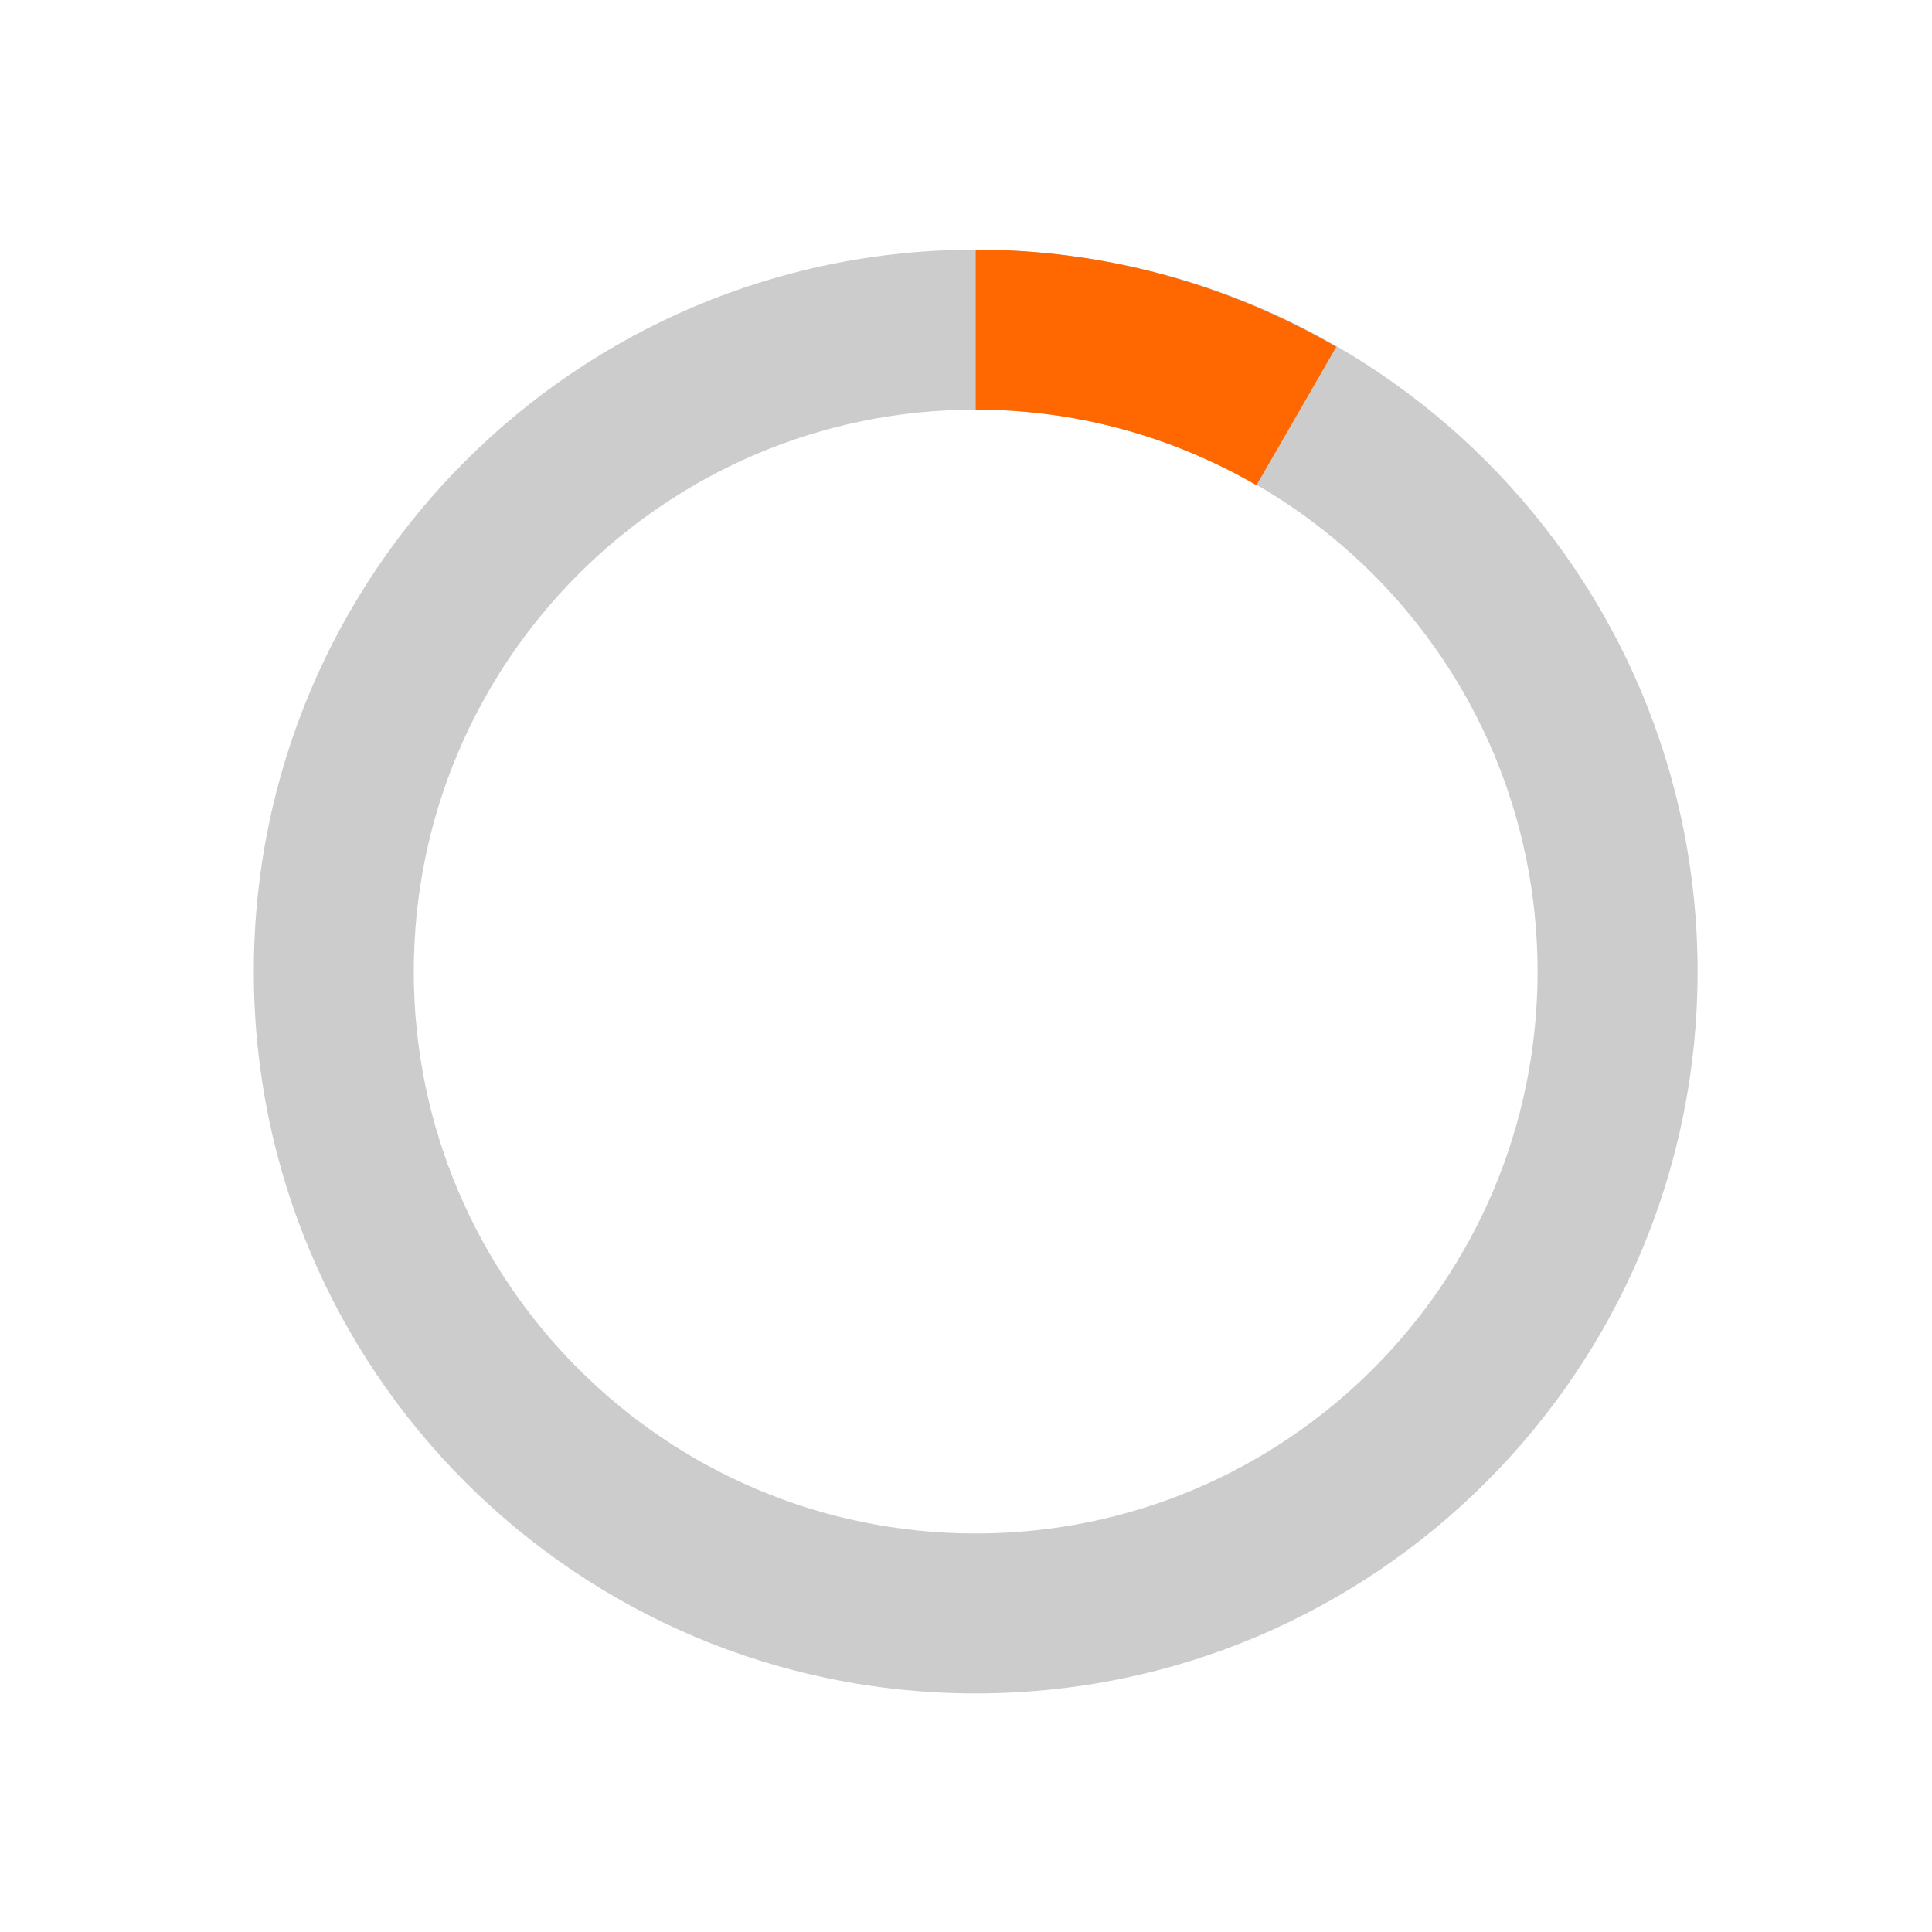
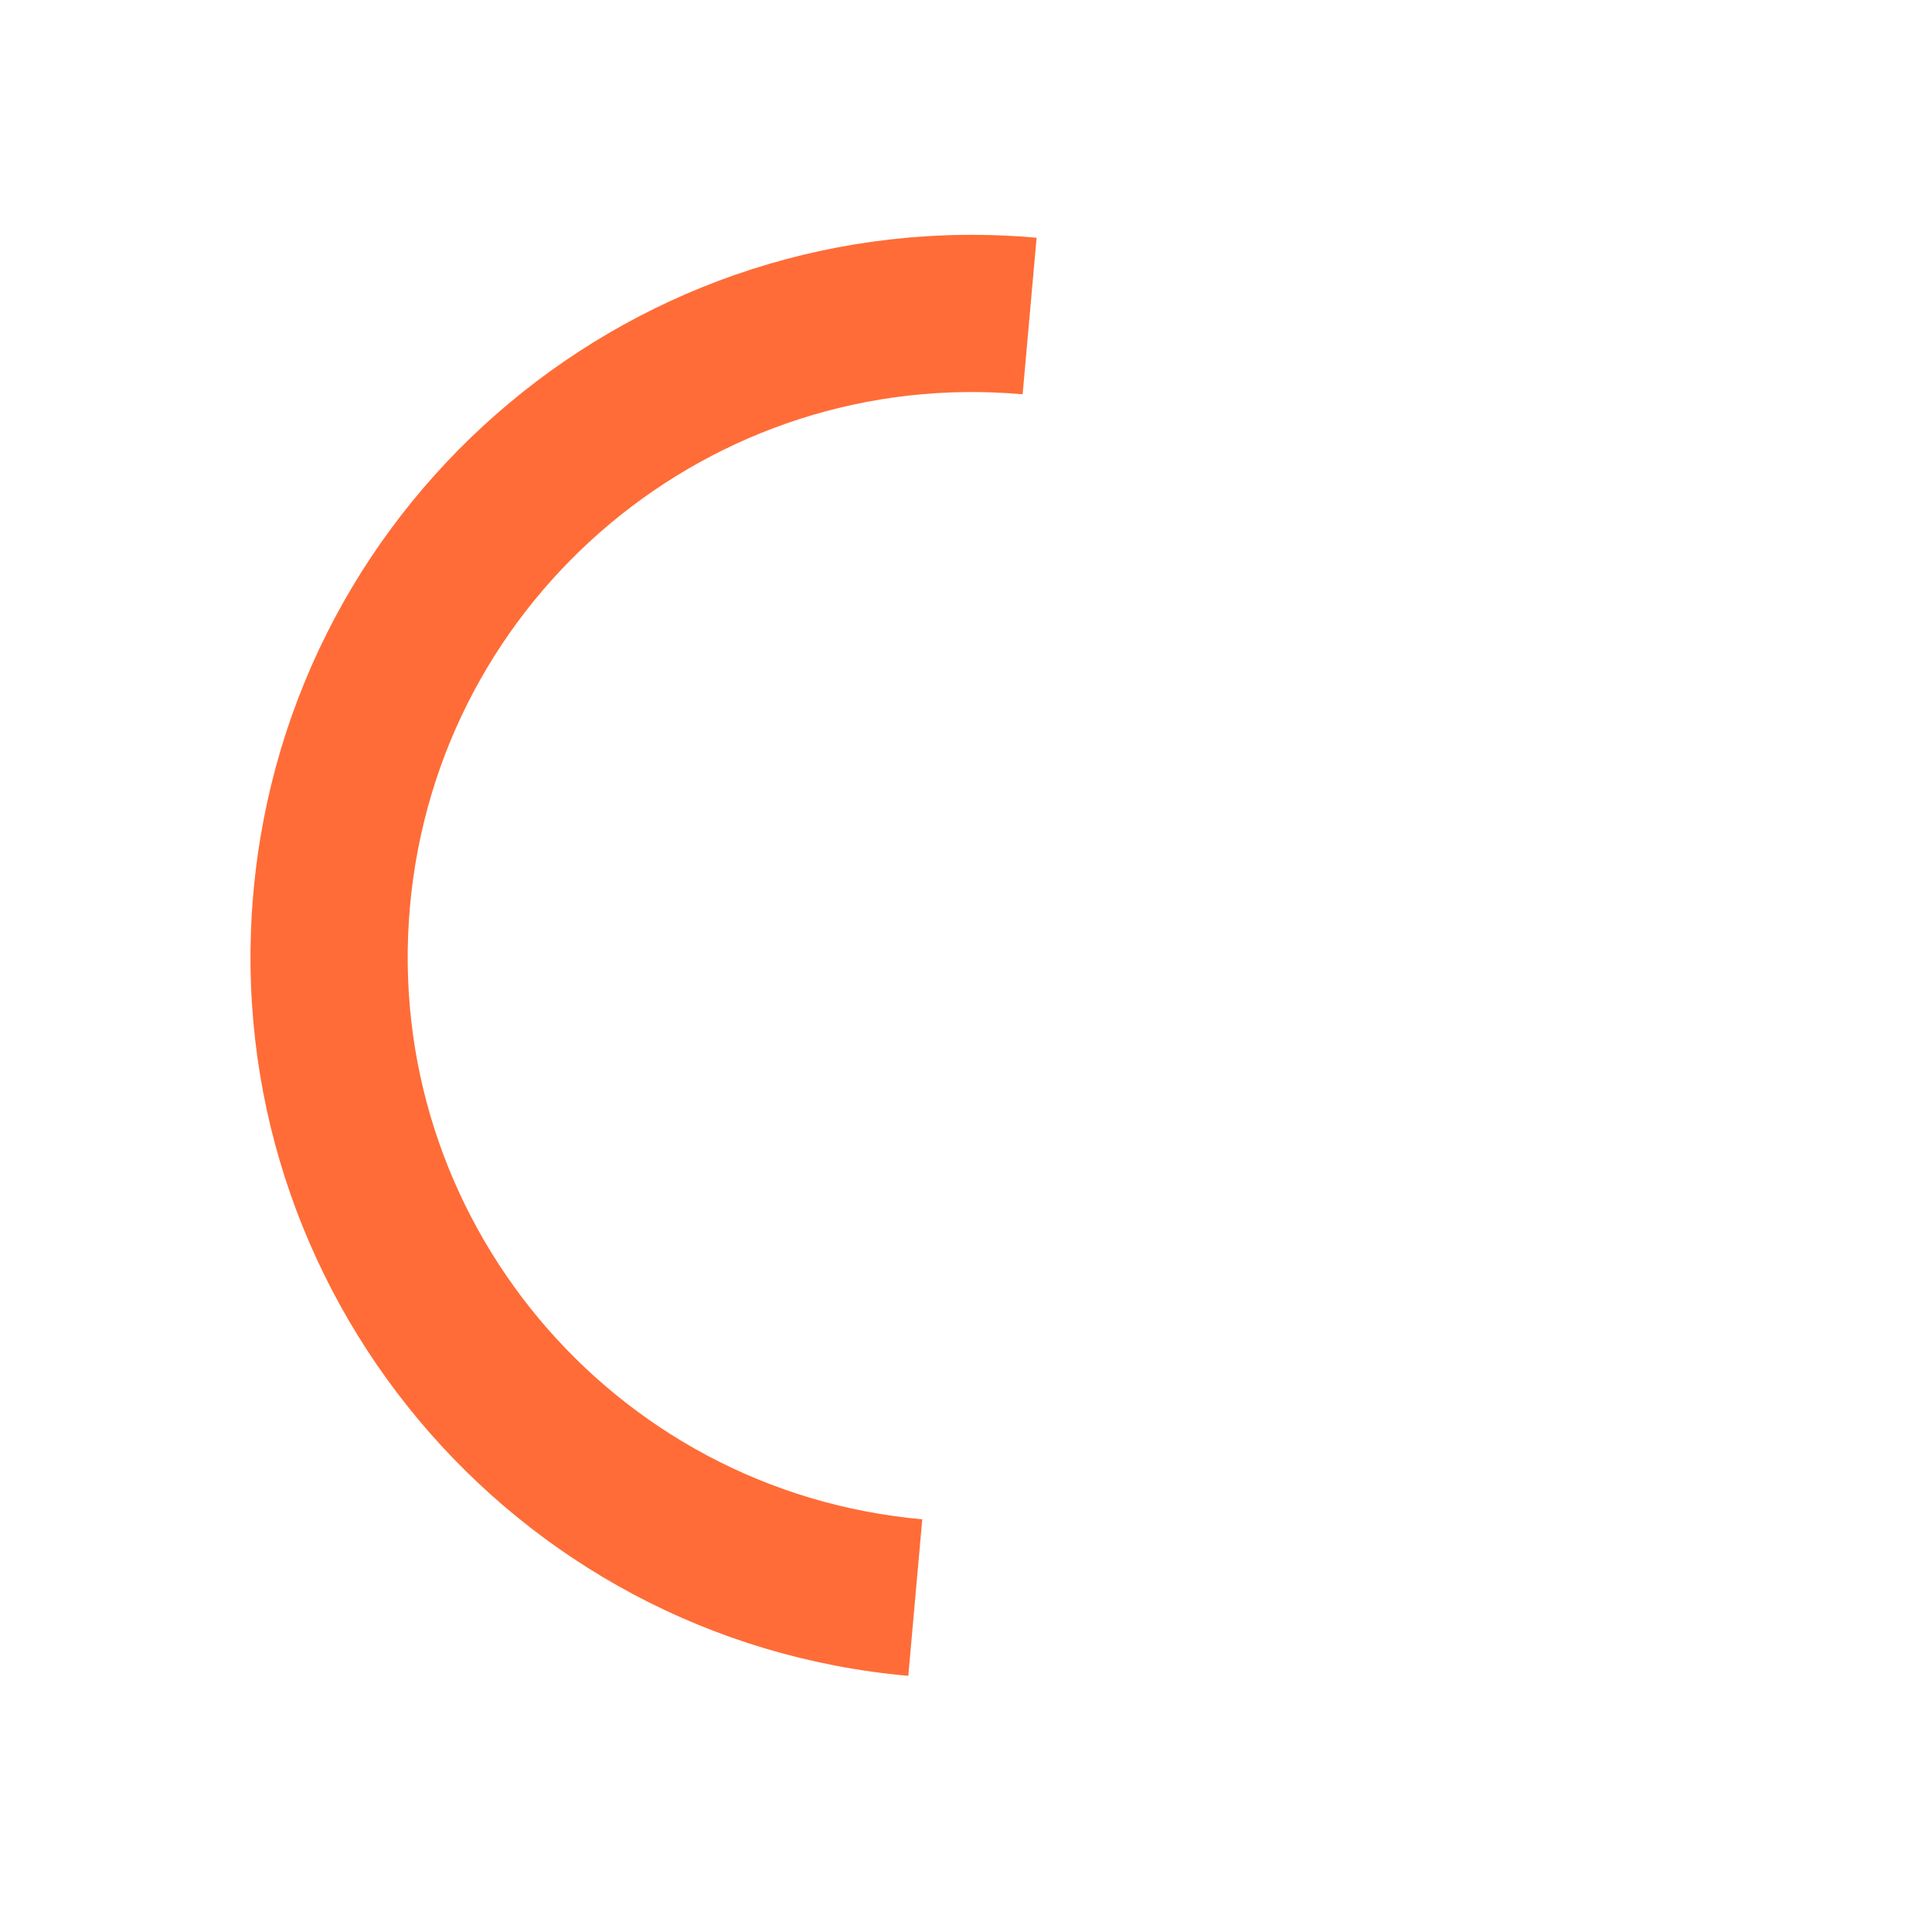
- <svg xmlns="http://www.w3.org/2000/svg" version="1.1" id="loader-1" x="0px" y="0px" width="40px" height="40px" viewBox="0 0 40 40" enable-background="new 0 0 40 40" xml:space="preserve">
-   <path opacity="0.2" fill="#FF6700;" d="M20.201,5.169c-8.254,0-14.946,6.692-14.946,14.946c0,8.255,6.692,14.946,14.946,14.946s14.946-6.691,14.946-14.946C35.146,11.861,28.455,5.169,20.201,5.169z M20.201,31.749c-6.425,0-11.634-5.208-11.634-11.634c0-6.425,5.209-11.634,11.634-11.634c6.425,0,11.633,5.209,11.633,11.634C31.834,26.541,26.626,31.749,20.201,31.749z" />
-   <path fill="#FF6700" d="M26.013,10.047l1.654-2.866c-2.198-1.272-4.743-2.012-7.466-2.012h0v3.312h0C22.32,8.481,24.301,9.057,26.013,10.047z">
-     <animateTransform attributeType="xml" attributeName="transform" type="rotate" from="0 20 20" to="360 20 20" dur="0.5s" repeatCount="indefinite" />
+ <svg xmlns="http://www.w3.org/2000/svg" width="30px" height="30px" viewBox="0 0 50 50" style="enable-background:new 0 0 50 50" xml:space="preserve">
+   <path fill="#ff6c37" d="M43.935,25.145c0-10.318-8.364-18.683-18.683-18.683c-10.318,0-18.683,8.365-18.683,18.683h4.068c0-8.071,6.543-14.615,14.615-14.615c8.072,0,14.615,6.543,14.615,14.615H43.935z" transform="rotate(275.098 25 25)">
+     <animateTransform attributeType="xml" attributeName="transform" type="rotate" from="0 25 25" to="360 25 25" dur="0.6s" repeatCount="indefinite" />
  </path>
</svg>
